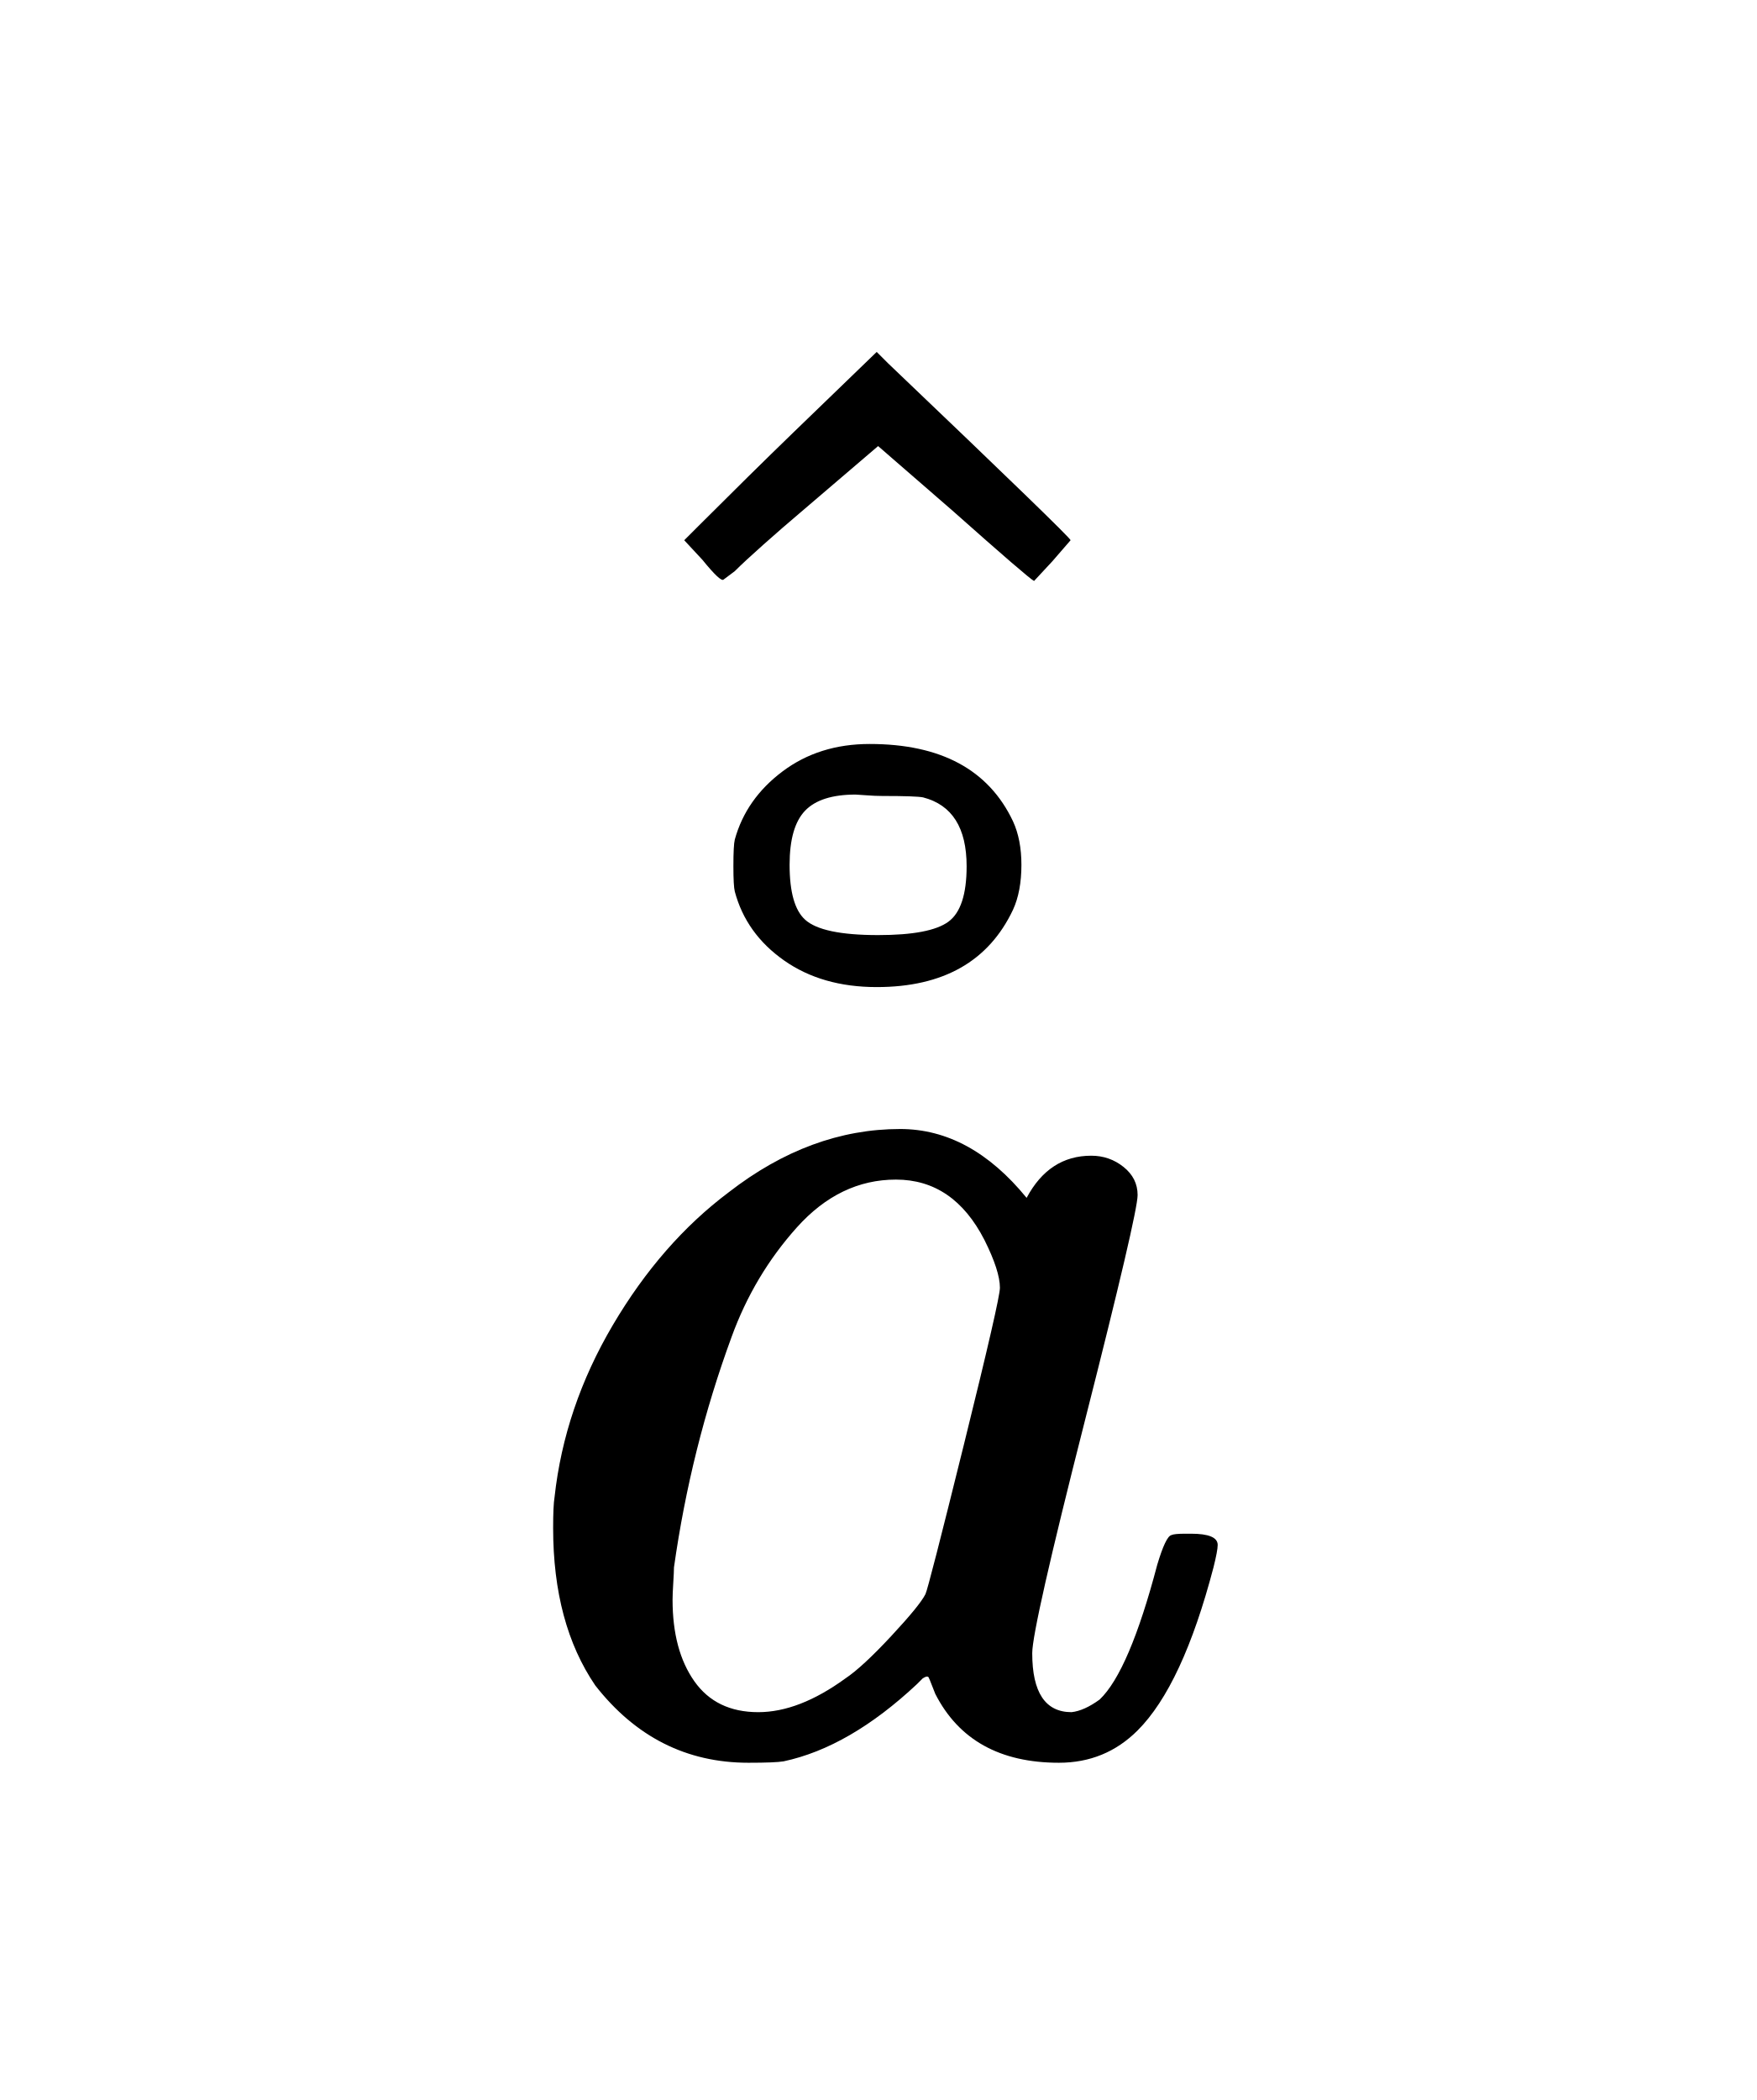
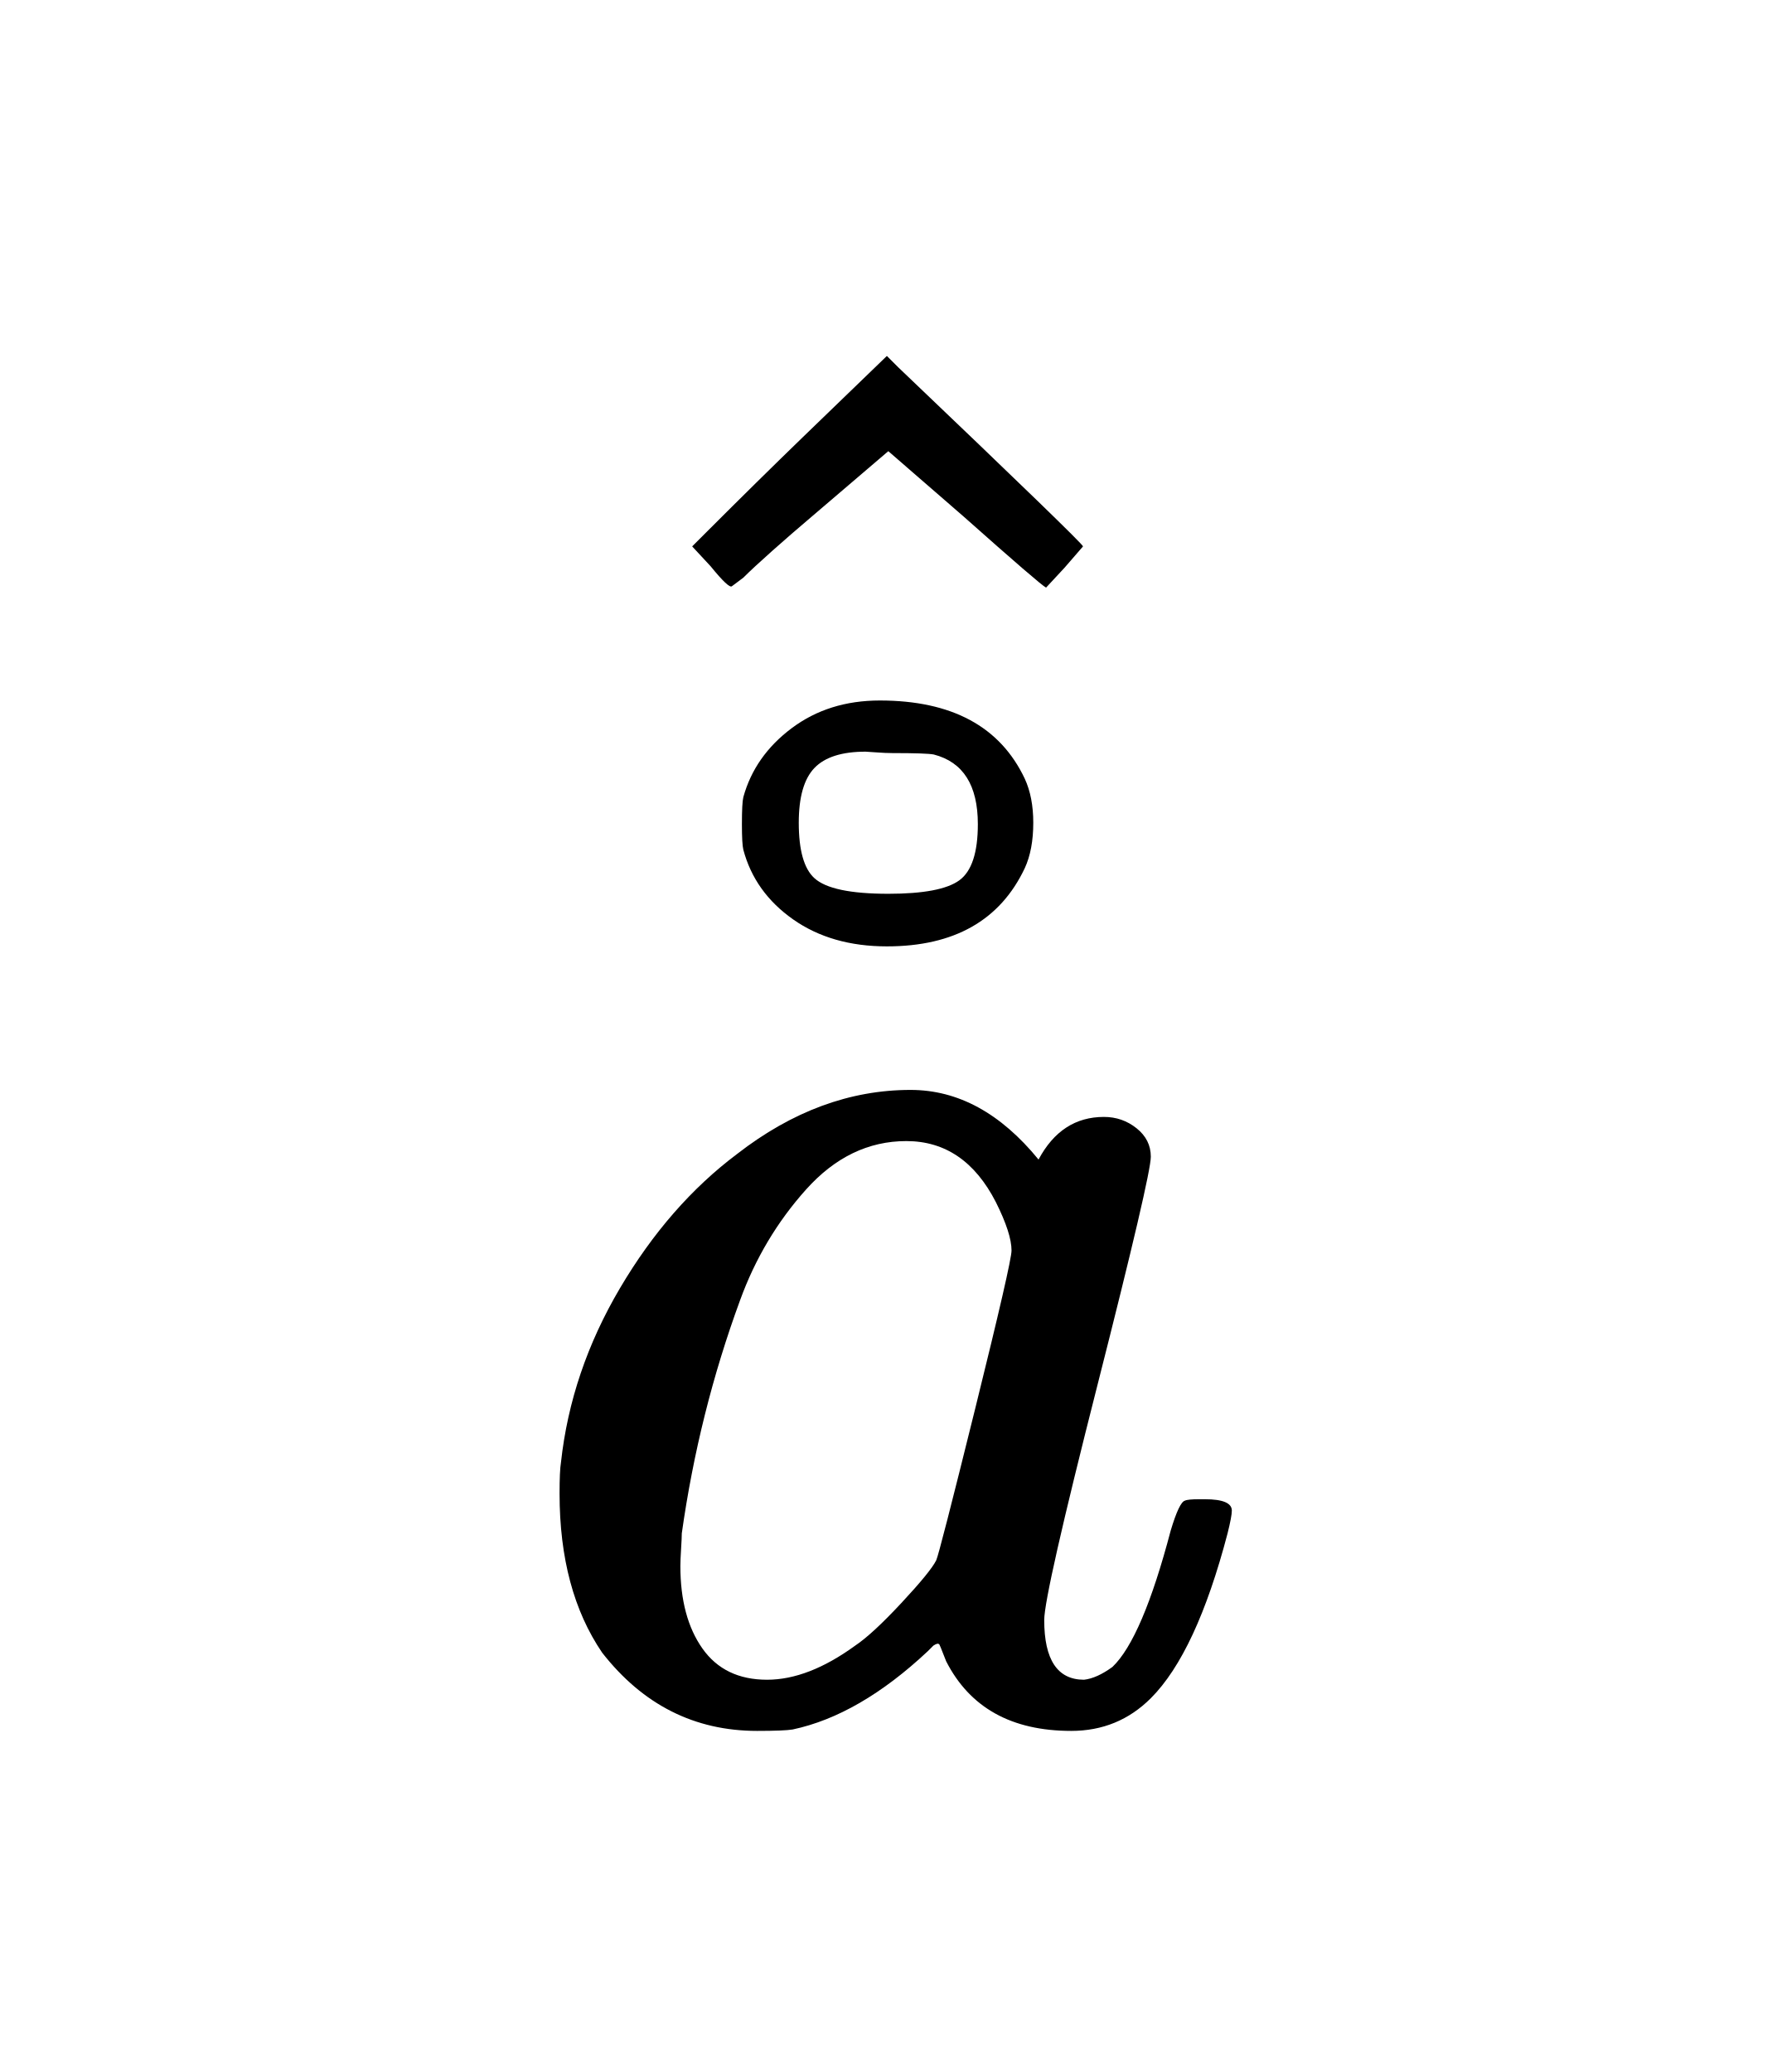
- <svg xmlns="http://www.w3.org/2000/svg" viewBox="0 0 50 59.778" width="50" height="59.778">
-   <path d="M32.388 34.018 Q32.388 34.538 30.888 40.438 Q29.388 46.338 29.388 47.058 Q29.388 48.738 30.508 48.738 Q30.868 48.698 31.308 48.378 Q32.148 47.578 32.948 44.538 Q33.188 43.738 33.348 43.698 Q33.428 43.658 33.748 43.658 L33.908 43.658 Q34.668 43.658 34.668 43.978 Q34.668 44.138 34.548 44.618 Q33.668 47.978 32.388 49.258 Q31.468 50.178 30.148 50.178 Q27.628 50.178 26.628 48.218 Q26.428 47.698 26.428 47.738 Q26.388 47.698 26.268 47.778 Q26.188 47.858 26.108 47.938 Q24.188 49.738 22.308 50.138 Q22.068 50.178 21.308 50.178 Q18.668 50.178 16.948 47.978 Q15.748 46.218 15.748 43.498 Q15.748 42.858 15.788 42.618 Q16.068 40.058 17.448 37.718 Q18.828 35.378 20.748 33.938 Q23.068 32.138 25.628 32.138 Q27.628 32.138 29.228 34.098 Q29.868 32.898 31.068 32.898 Q31.588 32.898 31.988 33.218 Q32.388 33.538 32.388 34.018 L32.388 34.018 Z M19.148 45.538 Q19.148 46.978 19.768 47.858 Q20.388 48.738 21.588 48.738 Q22.748 48.738 24.068 47.778 Q24.548 47.458 25.368 46.578 Q26.188 45.698 26.348 45.378 Q26.428 45.218 27.448 41.098 Q28.468 36.978 28.468 36.658 Q28.468 36.178 28.028 35.298 Q27.148 33.578 25.508 33.578 Q23.908 33.578 22.688 34.938 Q21.468 36.298 20.828 38.058 Q19.668 41.218 19.188 44.618 Q19.188 44.738 19.168 45.058 Q19.148 45.378 19.148 45.538 L19.148 45.538 Z" fill="rgba(0,0,0,1)" fill-rule="evenodd" stroke="none" />
-   <path d="M20.92 23.898 Q21.24 22.738 22.28 21.958 Q23.32 21.178 24.76 21.178 Q27.8 21.178 28.84 23.378 Q29.08 23.898 29.08 24.618 Q29.08 25.378 28.84 25.898 Q27.8 28.098 24.96 28.098 Q23.4 28.098 22.32 27.338 Q21.24 26.578 20.92 25.378 Q20.88 25.218 20.88 24.658 Q20.88 24.058 20.92 23.898 L20.92 23.898 Z M25 26.618 Q26.48 26.618 27 26.238 Q27.52 25.858 27.52 24.658 Q27.52 23.018 26.28 22.698 Q26.08 22.658 25.12 22.658 Q24.92 22.658 24.66 22.638 Q24.4 22.618 24.36 22.618 Q23.36 22.618 22.92 23.078 Q22.48 23.538 22.48 24.618 Q22.48 25.778 22.92 26.178 Q23.4 26.618 25 26.618 L25 26.618 Z" fill="rgba(0,0,0,1)" fill-rule="evenodd" stroke="none" />
+ <svg xmlns="http://www.w3.org/2000/svg" viewBox="0 0 50 58.315" width="50" height="58.315">
+   <path d="M32.388 32.555 Q32.388 33.075 30.888 38.975 Q29.388 44.875 29.388 45.595 Q29.388 47.275 30.508 47.275 Q30.868 47.235 31.308 46.915 Q32.148 46.115 32.948 43.075 Q33.188 42.275 33.348 42.235 Q33.428 42.195 33.748 42.195 L33.908 42.195 Q34.668 42.195 34.668 42.515 Q34.668 42.675 34.548 43.155 Q33.668 46.515 32.388 47.795 Q31.468 48.715 30.148 48.715 Q27.628 48.715 26.628 46.755 Q26.428 46.235 26.428 46.275 Q26.388 46.235 26.268 46.315 Q26.188 46.395 26.108 46.475 Q24.188 48.275 22.308 48.675 Q22.068 48.715 21.308 48.715 Q18.668 48.715 16.948 46.515 Q15.748 44.755 15.748 42.035 Q15.748 41.395 15.788 41.155 Q16.068 38.595 17.448 36.255 Q18.828 33.915 20.748 32.475 Q23.068 30.675 25.628 30.675 Q27.628 30.675 29.228 32.635 Q29.868 31.435 31.068 31.435 Q31.588 31.435 31.988 31.755 Q32.388 32.075 32.388 32.555 L32.388 32.555 Z M19.148 44.075 Q19.148 45.515 19.768 46.395 Q20.388 47.275 21.588 47.275 Q22.748 47.275 24.068 46.315 Q24.548 45.995 25.368 45.115 Q26.188 44.235 26.348 43.915 Q26.428 43.755 27.448 39.635 Q28.468 35.515 28.468 35.195 Q28.468 34.715 28.028 33.835 Q27.148 32.115 25.508 32.115 Q23.908 32.115 22.688 33.475 Q21.468 34.835 20.828 36.595 Q19.668 39.755 19.188 43.155 Q19.188 43.275 19.168 43.595 Q19.148 43.915 19.148 44.075 L19.148 44.075 Z" fill="rgba(0,0,0,1)" fill-rule="evenodd" stroke="none" />
+   <path d="M20.92 22.435 Q21.24 21.275 22.28 20.495 Q23.32 19.715 24.76 19.715 Q27.8 19.715 28.84 21.915 Q29.08 22.435 29.08 23.155 Q29.08 23.915 28.84 24.435 Q27.8 26.635 24.96 26.635 Q23.4 26.635 22.32 25.875 Q21.24 25.115 20.92 23.915 Q20.88 23.755 20.88 23.195 Q20.88 22.595 20.92 22.435 L20.92 22.435 Z M25 25.155 Q26.48 25.155 27 24.775 Q27.52 24.395 27.52 23.195 Q27.52 21.555 26.28 21.235 Q26.08 21.195 25.12 21.195 Q24.92 21.195 24.66 21.175 Q24.4 21.155 24.36 21.155 Q23.36 21.155 22.92 21.615 Q22.48 22.075 22.48 23.155 Q22.48 24.315 22.92 24.715 Q23.4 25.155 25 25.155 L25 25.155 Z" fill="rgba(0,0,0,1)" fill-rule="evenodd" stroke="none" />
  <path d="M22.6 12.298 L24.96 10.018 L25.28 10.338 Q30.48 15.298 30.48 15.378 Q30.24 15.658 29.96 15.978 L29.44 16.538 Q29.28 16.458 27.12 14.538 L25 12.698 L22.8 14.578 Q22.28 15.018 21.74 15.498 Q21.2 15.978 20.92 16.258 L20.6 16.498 Q20.52 16.578 20 15.938 L19.48 15.378 L19.88 14.978 Q21.32 13.538 22.6 12.298 L22.6 12.298 Z" fill="rgba(0,0,0,1)" fill-rule="evenodd" stroke="none" />
</svg>
